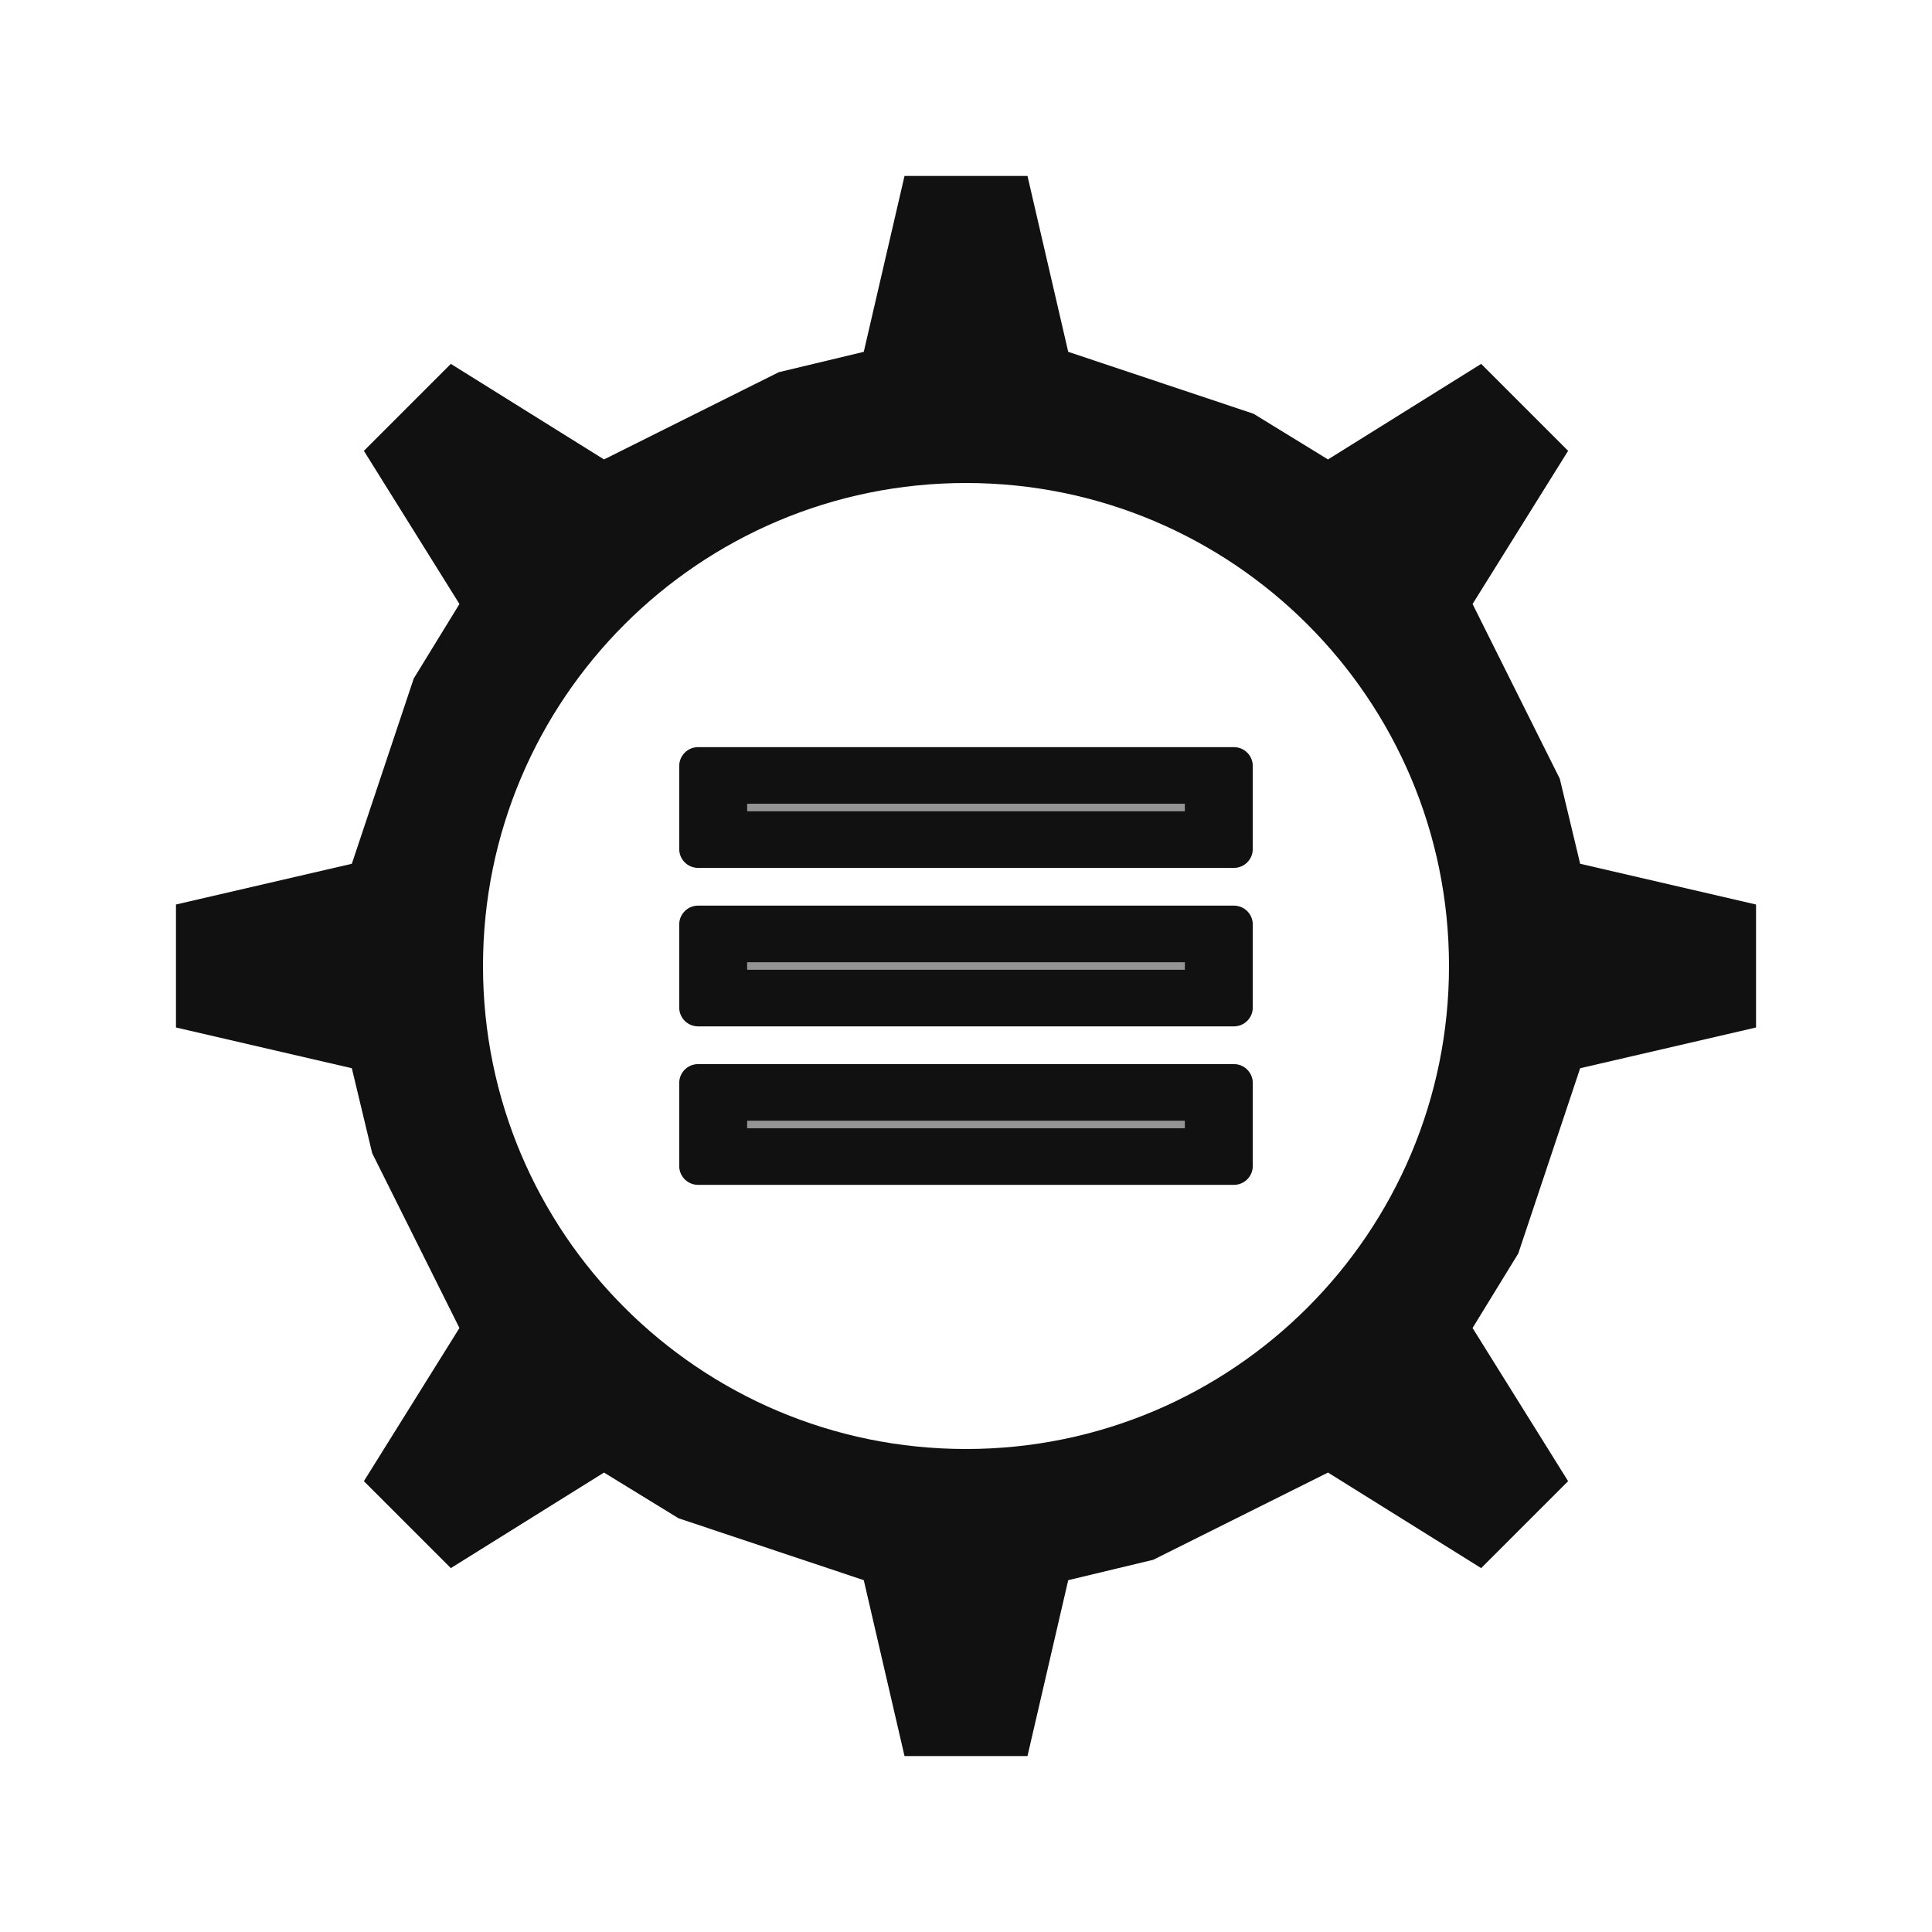
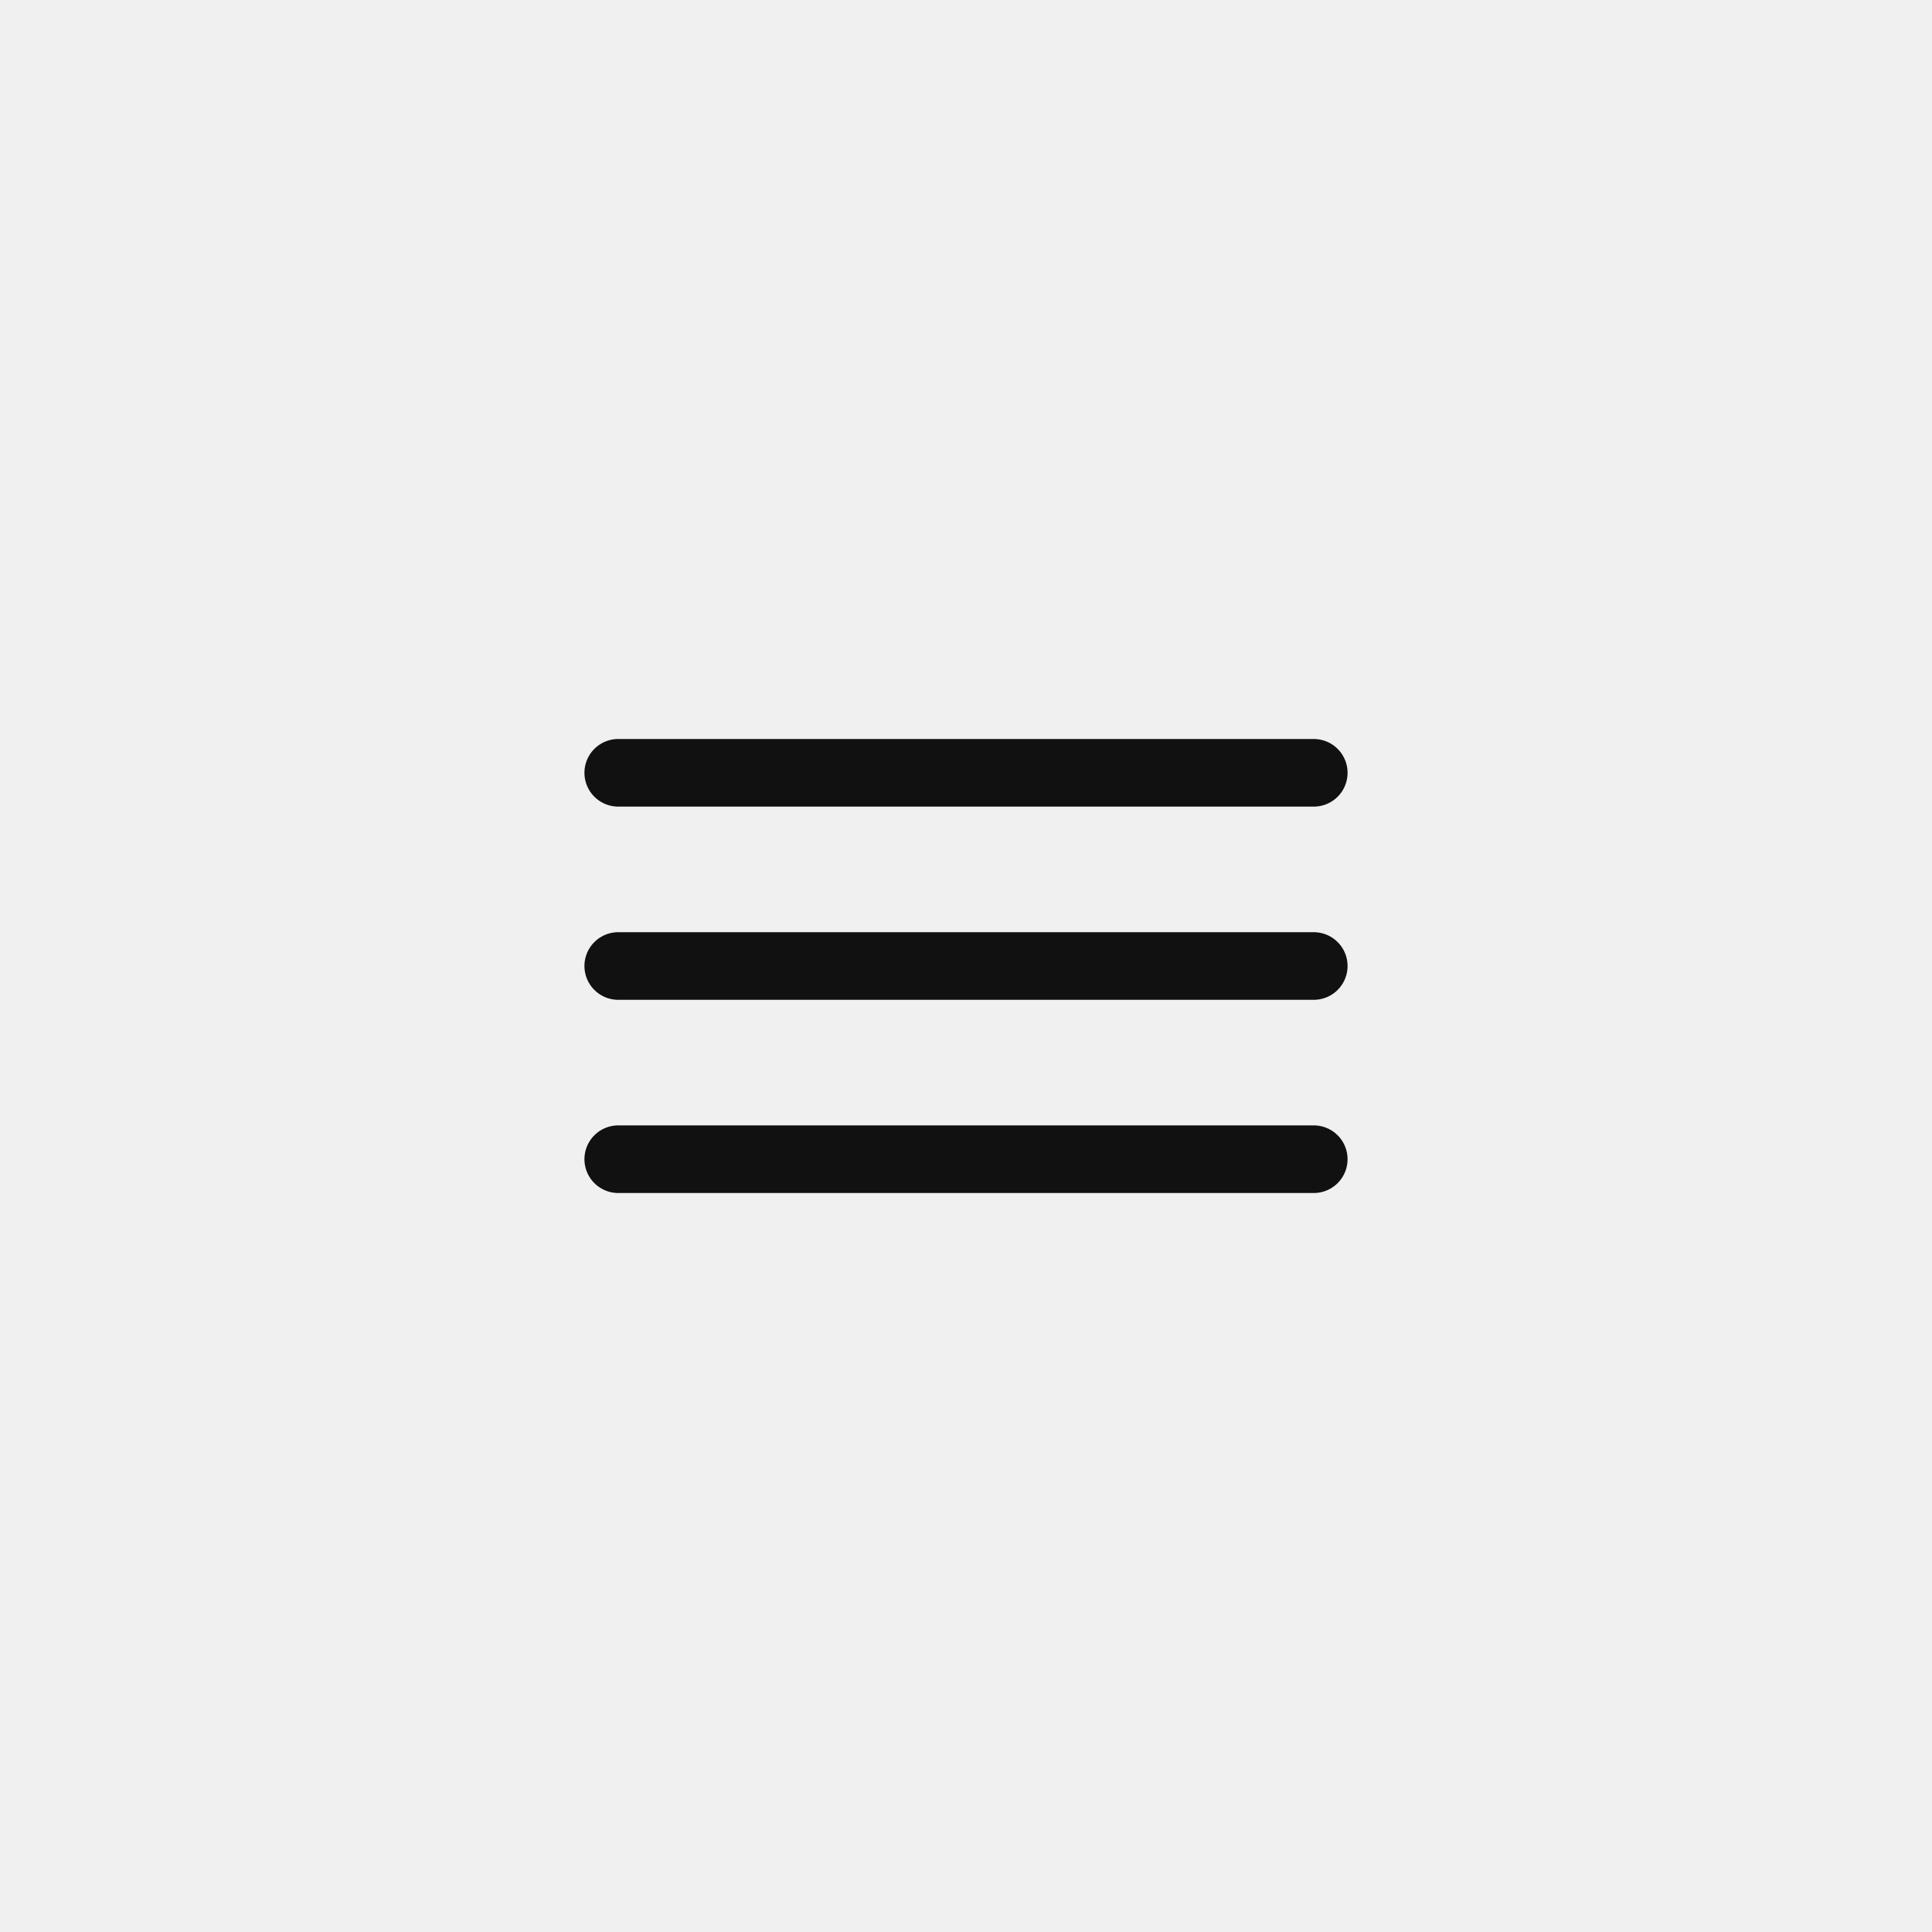
- <svg xmlns="http://www.w3.org/2000/svg" viewBox="0 0 512 512" width="512" height="512">
-   <rect width="512" height="512" fill="white" />
-   <path d="M 206.384,98.637 L 228.909,93.239 L 239.706,46.633 L 272.294,46.633 L 283.091,93.239 L 332.189,109.643 L 351.933,121.755 L 392.523,96.434 L 415.566,119.477 L 390.245,160.067 L 413.363,206.384 L 418.761,228.909 L 465.367,239.706 L 465.367,272.294 L 418.761,283.091 L 402.357,332.189 L 390.245,351.933 L 415.566,392.523 L 392.523,415.566 L 351.933,390.245 L 305.616,413.363 L 283.091,418.761 L 272.294,465.367 L 239.706,465.367 L 228.909,418.761 L 179.811,402.357 L 160.067,390.245 L 119.477,415.566 L 96.434,392.523 L 121.755,351.933 L 98.637,305.616 L 93.239,283.091 L 46.633,272.294 L 46.633,239.706 L 93.239,228.909 L 109.643,179.811 L 121.755,160.067 L 96.434,119.477 L 119.477,96.434 L 160.067,121.755 Z" fill="#111111" />
-   <circle cx="256" cy="256" r="128" fill="white" />
-   <rect x="180" y="198" width="152" height="32" rx="5" fill="#111111" />
-   <line x1="198" y1="214" x2="314" y2="214" stroke="white" stroke-width="2" opacity="0.55" />
-   <rect x="180" y="240" width="152" height="32" rx="5" fill="#111111" />
-   <line x1="198" y1="256" x2="314" y2="256" stroke="white" stroke-width="2" opacity="0.55" />
-   <rect x="180" y="282" width="152" height="32" rx="5" fill="#111111" />
-   <line x1="198" y1="298" x2="314" y2="298" stroke="white" stroke-width="2" opacity="0.55" />
+ <svg xmlns="http://www.w3.org/2000/svg" viewBox="0 0 100 100" width="100" height="100">
+   <g stroke="#111111" stroke-width="3.5" stroke-linecap="round" fill="none">
+     <line x1="32" y1="40" x2="68" y2="40" />
+     <line x1="32" y1="50" x2="68" y2="50" />
+     <line x1="32" y1="60" x2="68" y2="60" />
+   </g>
</svg>
